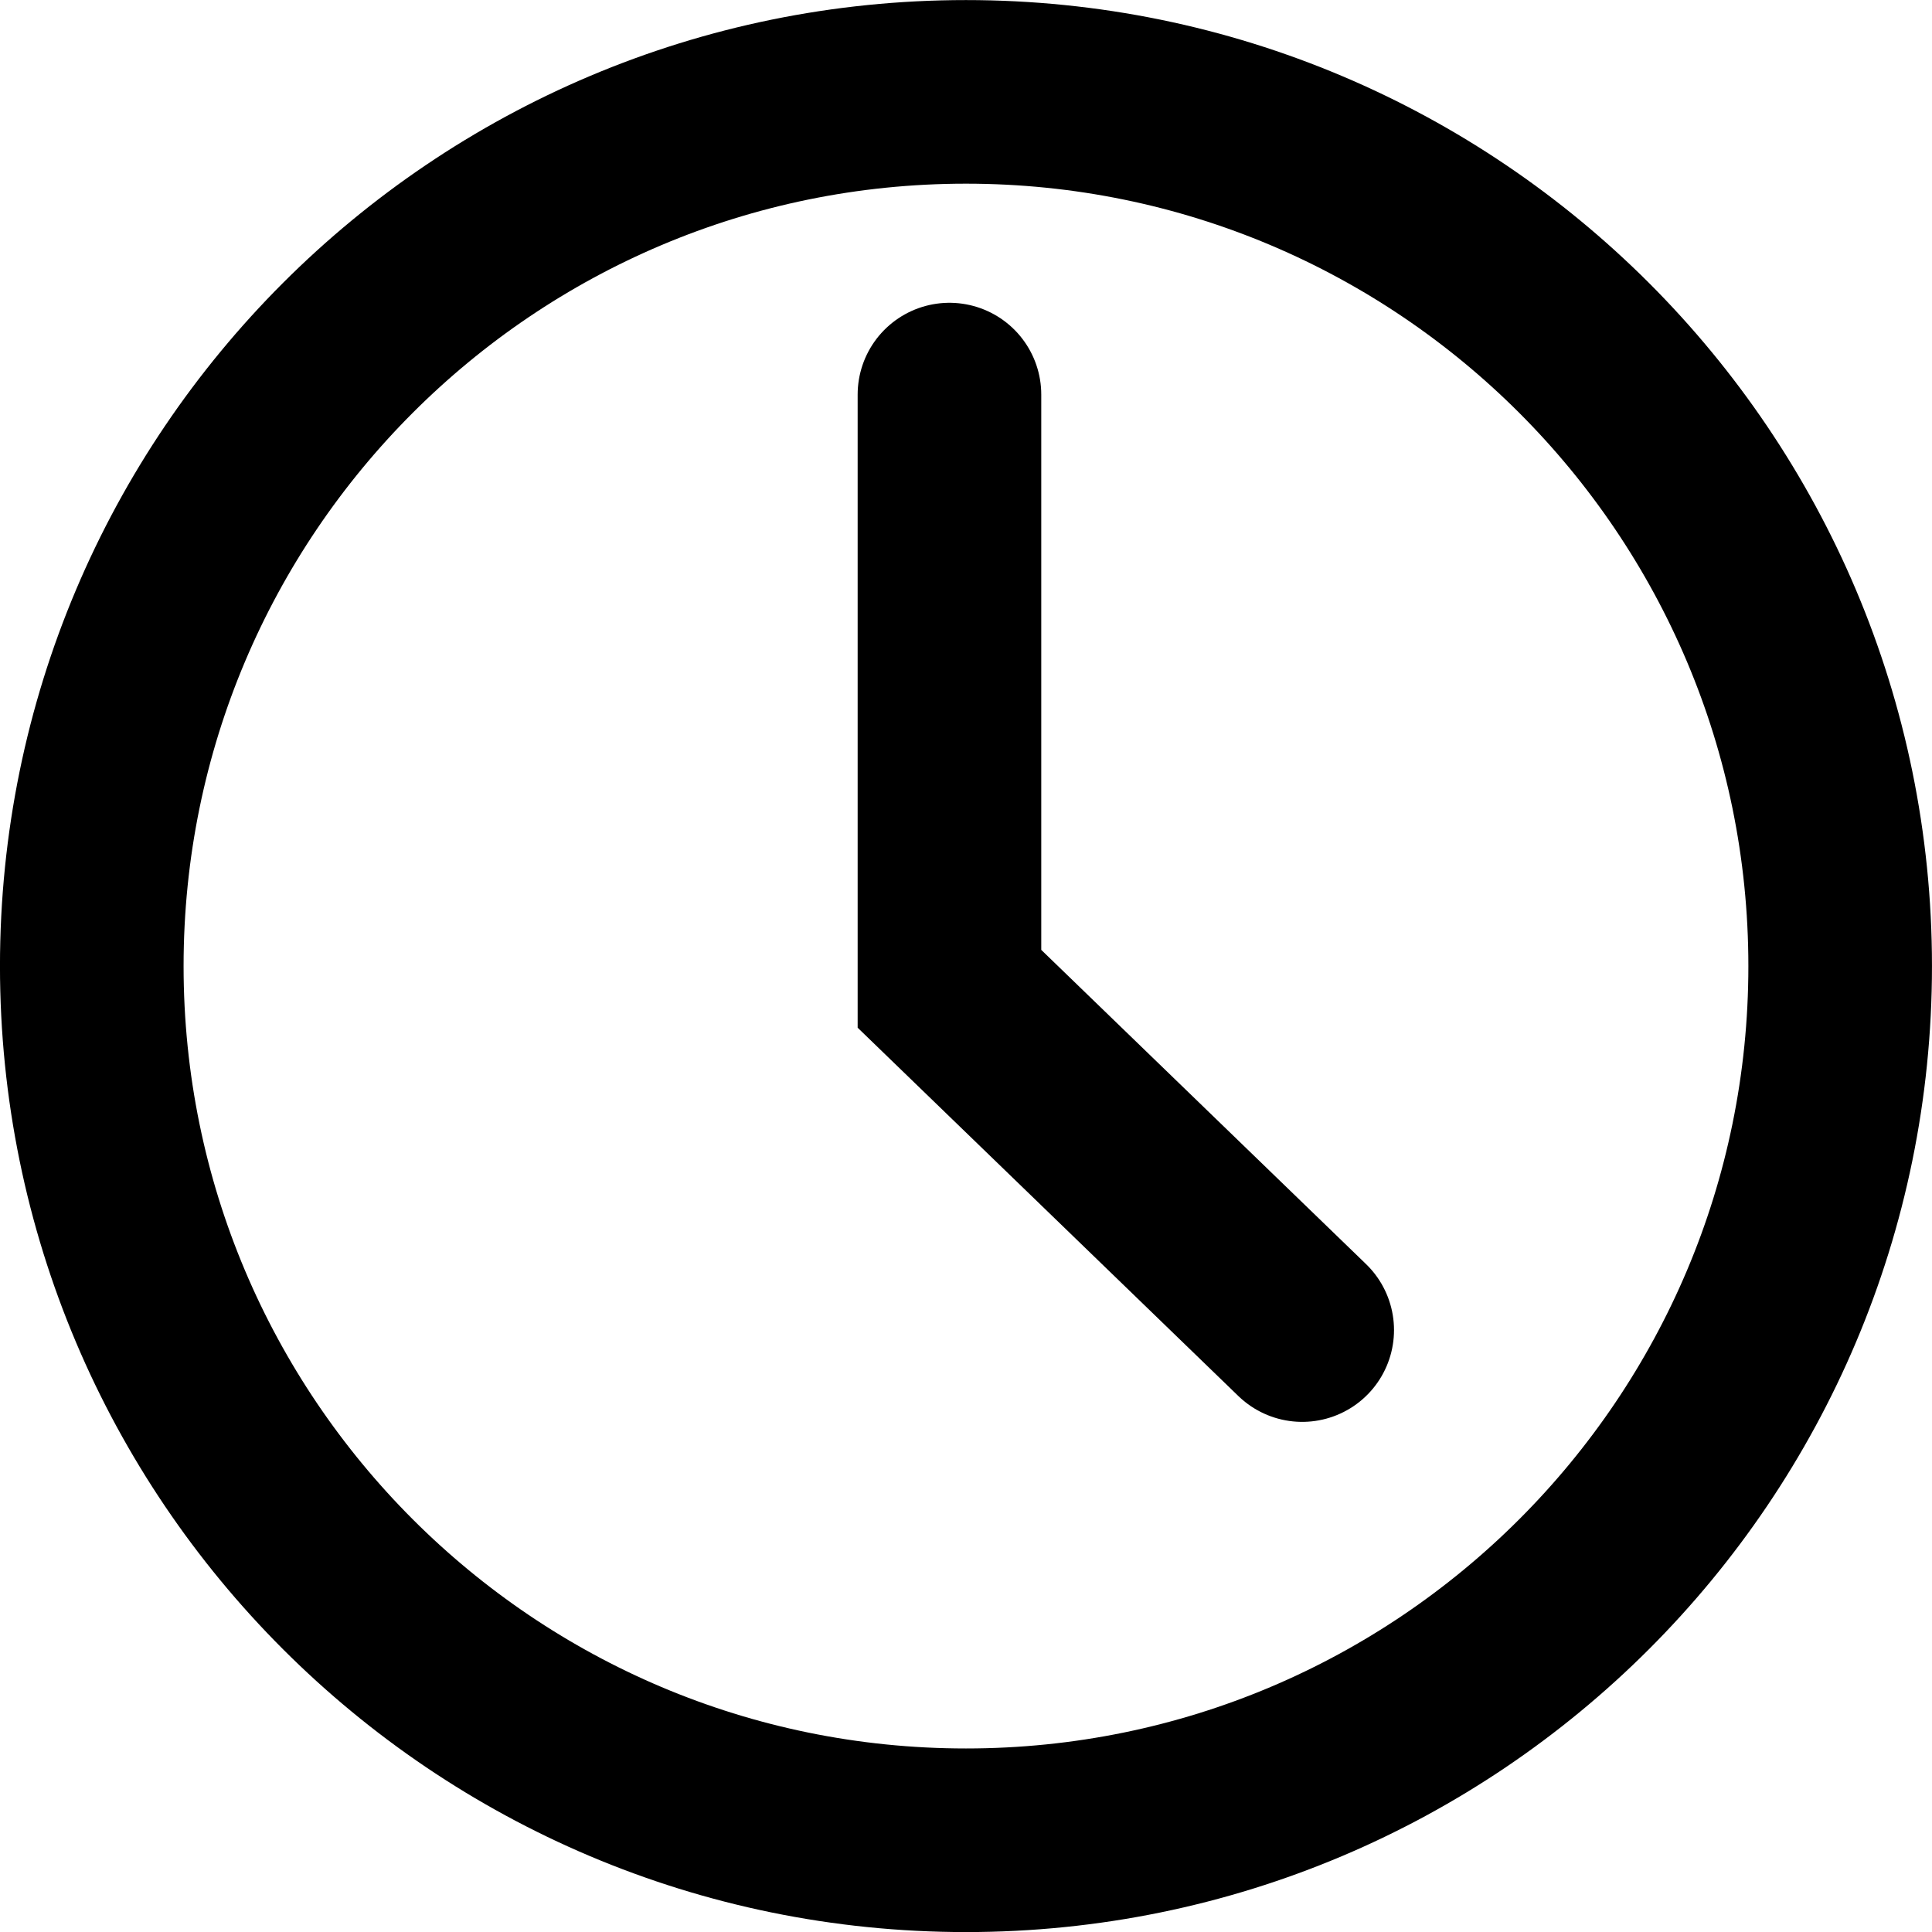
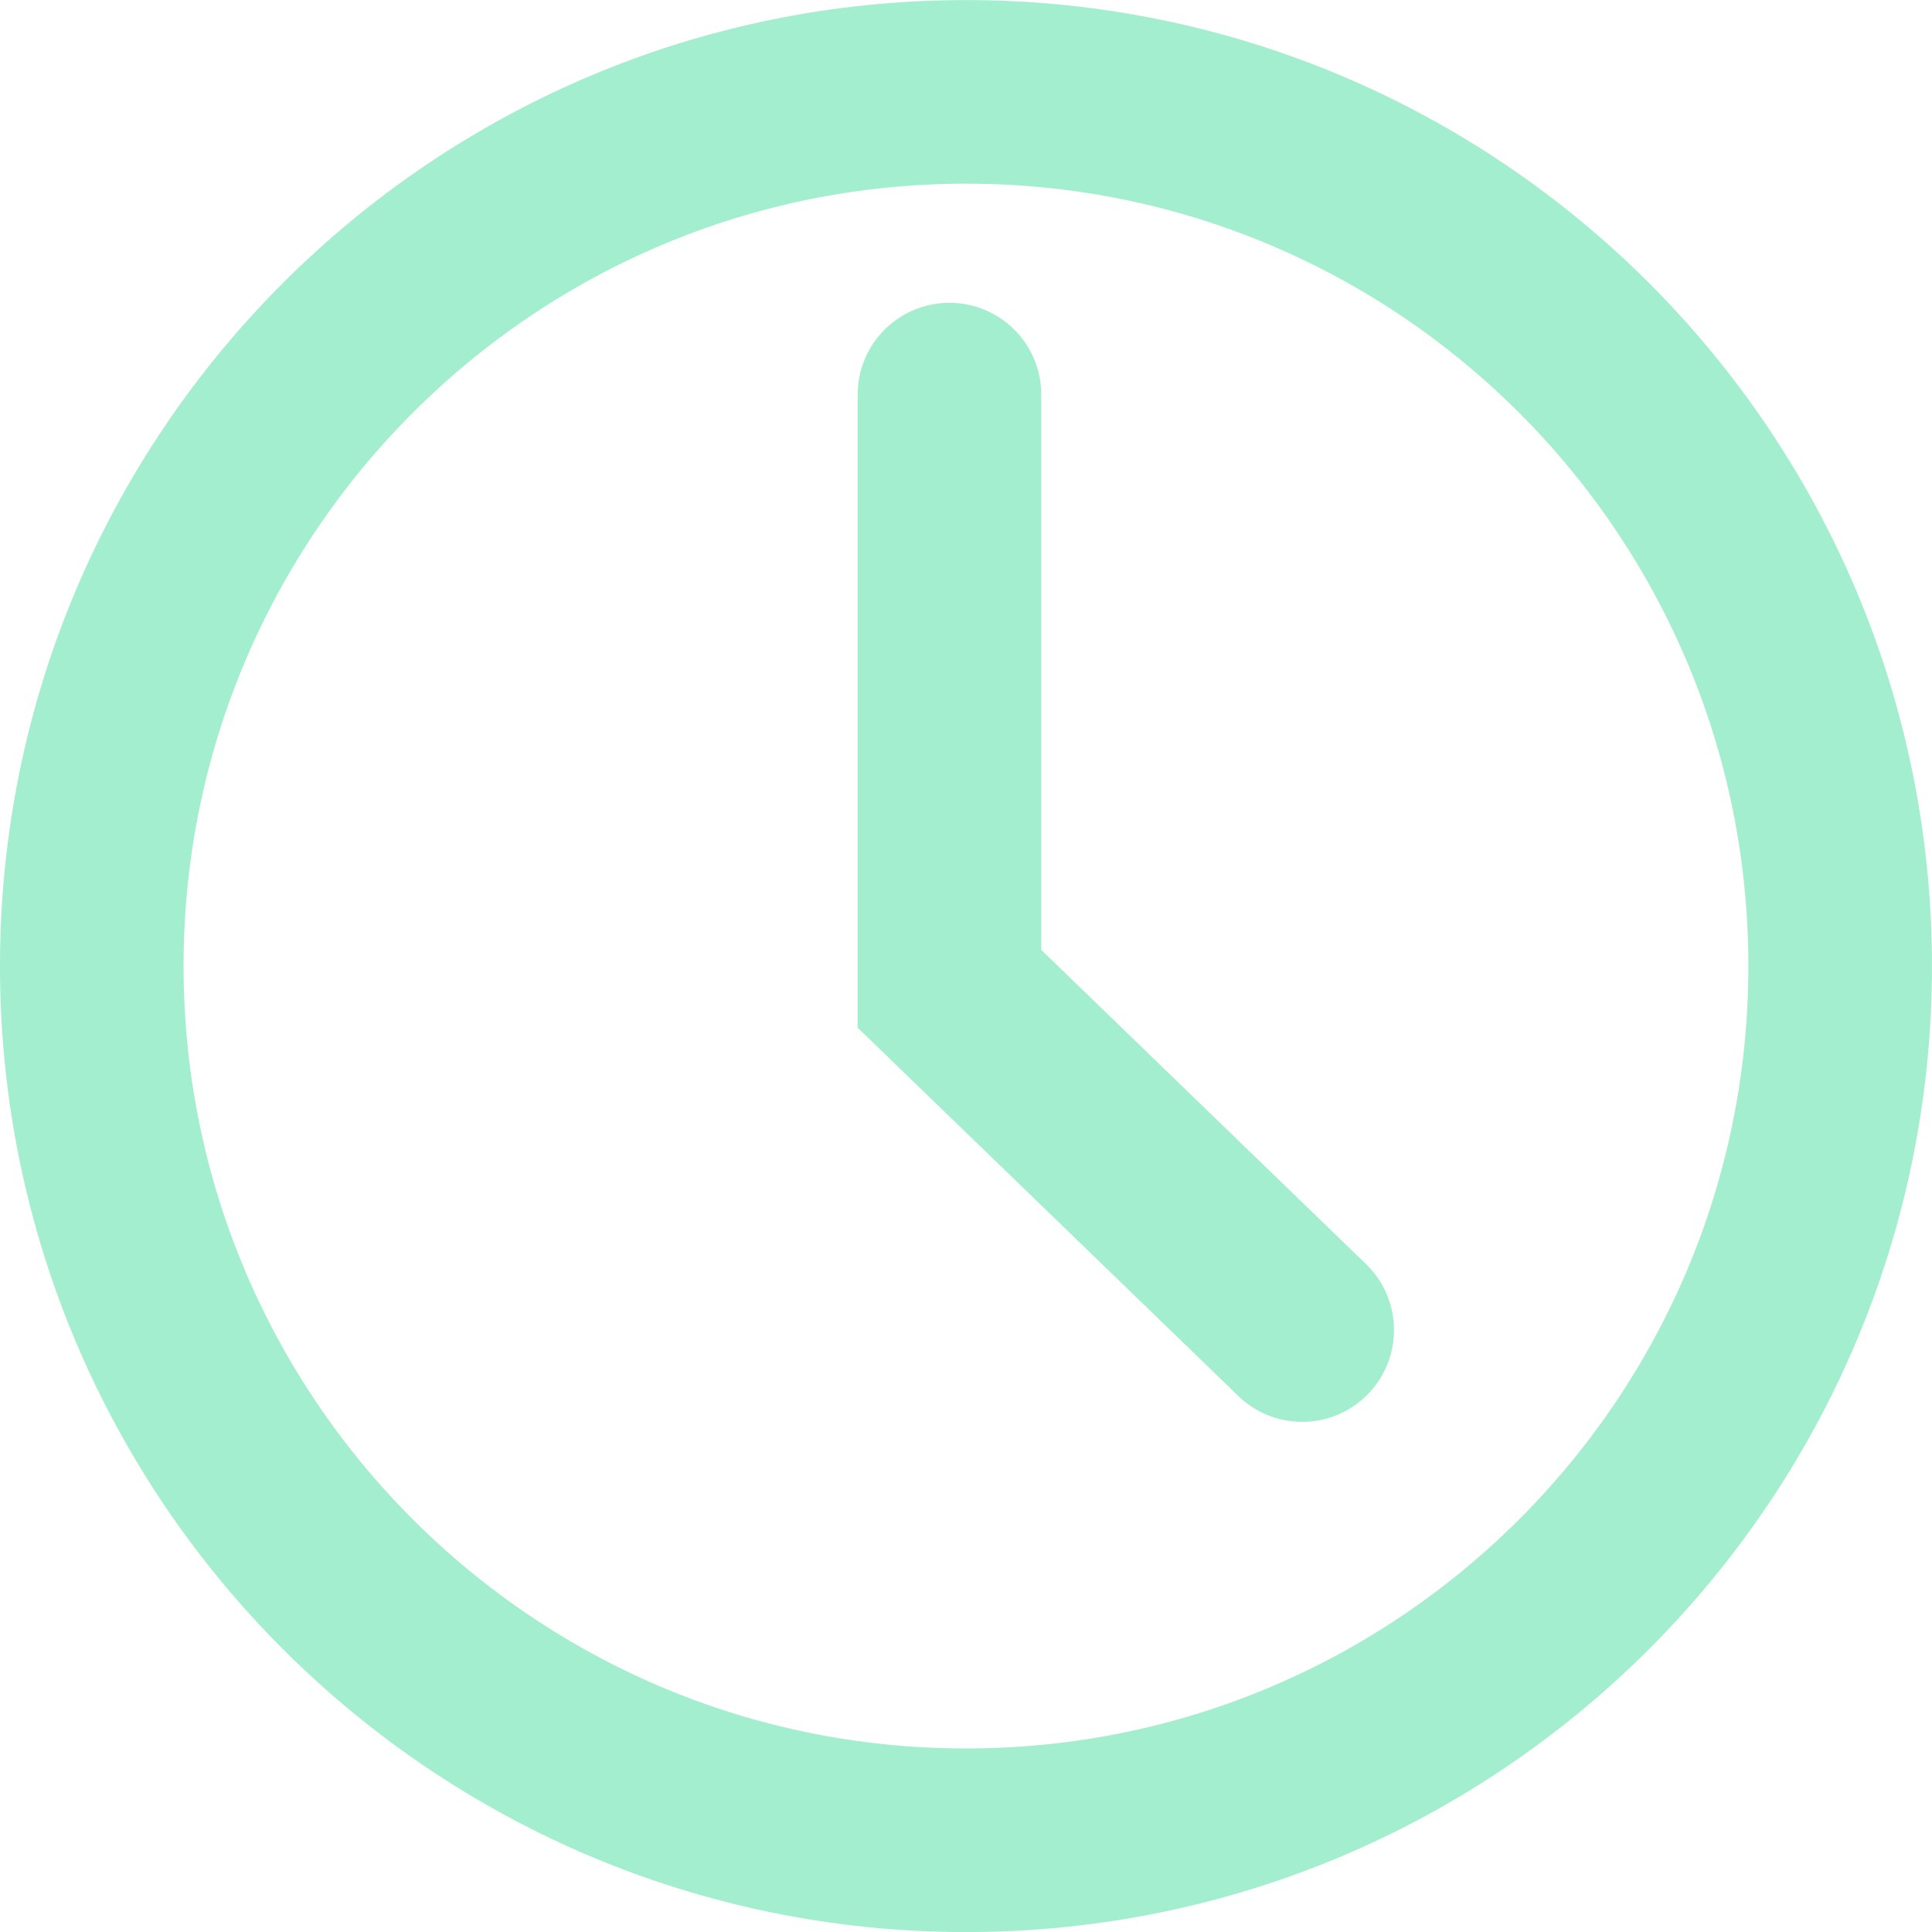
<svg xmlns="http://www.w3.org/2000/svg" width="8.418mm" height="8.418mm" viewBox="0 0 8.418 8.418" version="1.1" id="svg861">
  <defs id="defs855" />
  <g id="layer1" transform="translate(-37.15811,-143.1967)">
-     <circle style="fill:none;fill-opacity:1;stroke:#000000;stroke-width:0.8;stroke-linecap:round;stroke-miterlimit:4;stroke-dasharray:none;stroke-opacity:1" id="path831" cx="41.367" cy="147.406" r="3.809" />
-     <path style="fill:none;stroke:#000000;stroke-width:0.8;stroke-linecap:round;stroke-linejoin:miter;stroke-miterlimit:4;stroke-dasharray:none;stroke-opacity:1" d="m 41.295,144.916 v 2.589 l 1.537,1.487" id="path833" />
+     <circle style="fill:none;fill-opacity:1;stroke:#a4eed0;stroke-width:0.8;stroke-linecap:round;stroke-miterlimit:4;stroke-dasharray:none;stroke-opacity:1" id="path831" cx="41.367" cy="147.406" r="3.809" />
+     <path style="fill:none;stroke:#a4eed0;stroke-width:0.8;stroke-linecap:round;stroke-linejoin:miter;stroke-miterlimit:4;stroke-dasharray:none;stroke-opacity:1" d="m 41.295,144.916 v 2.589 l 1.537,1.487" id="path833" />
  </g>
</svg>
